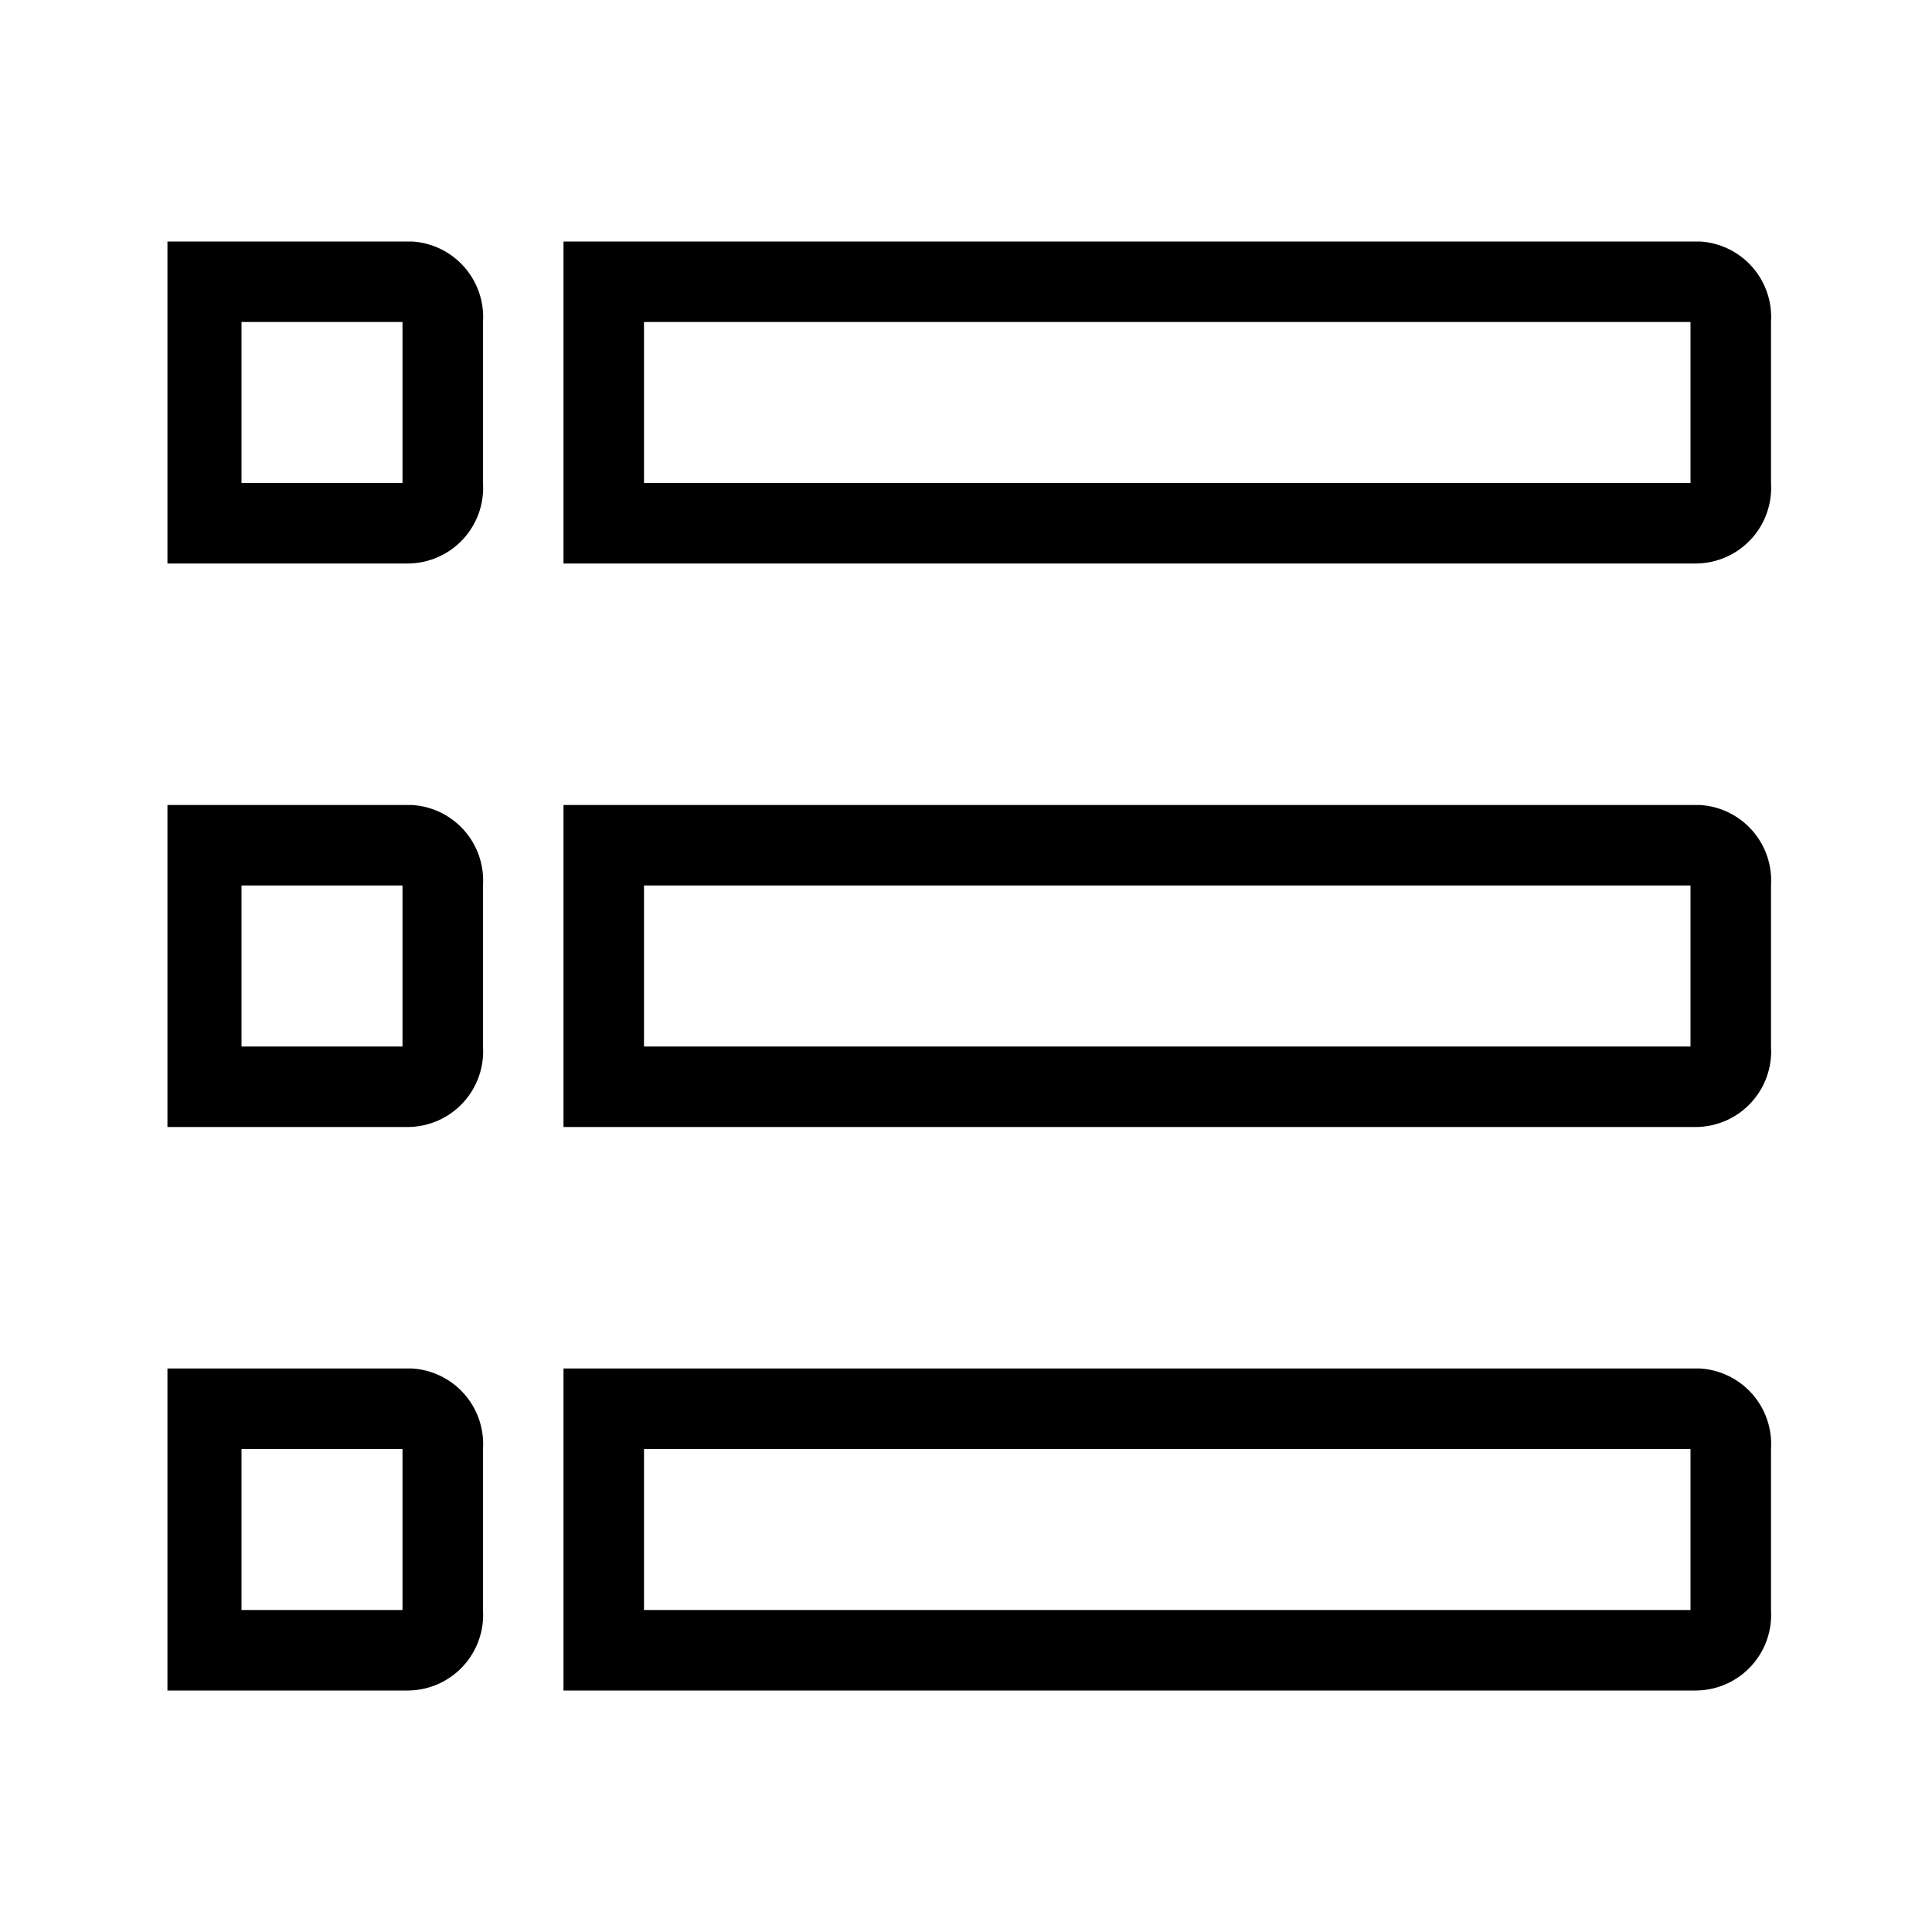
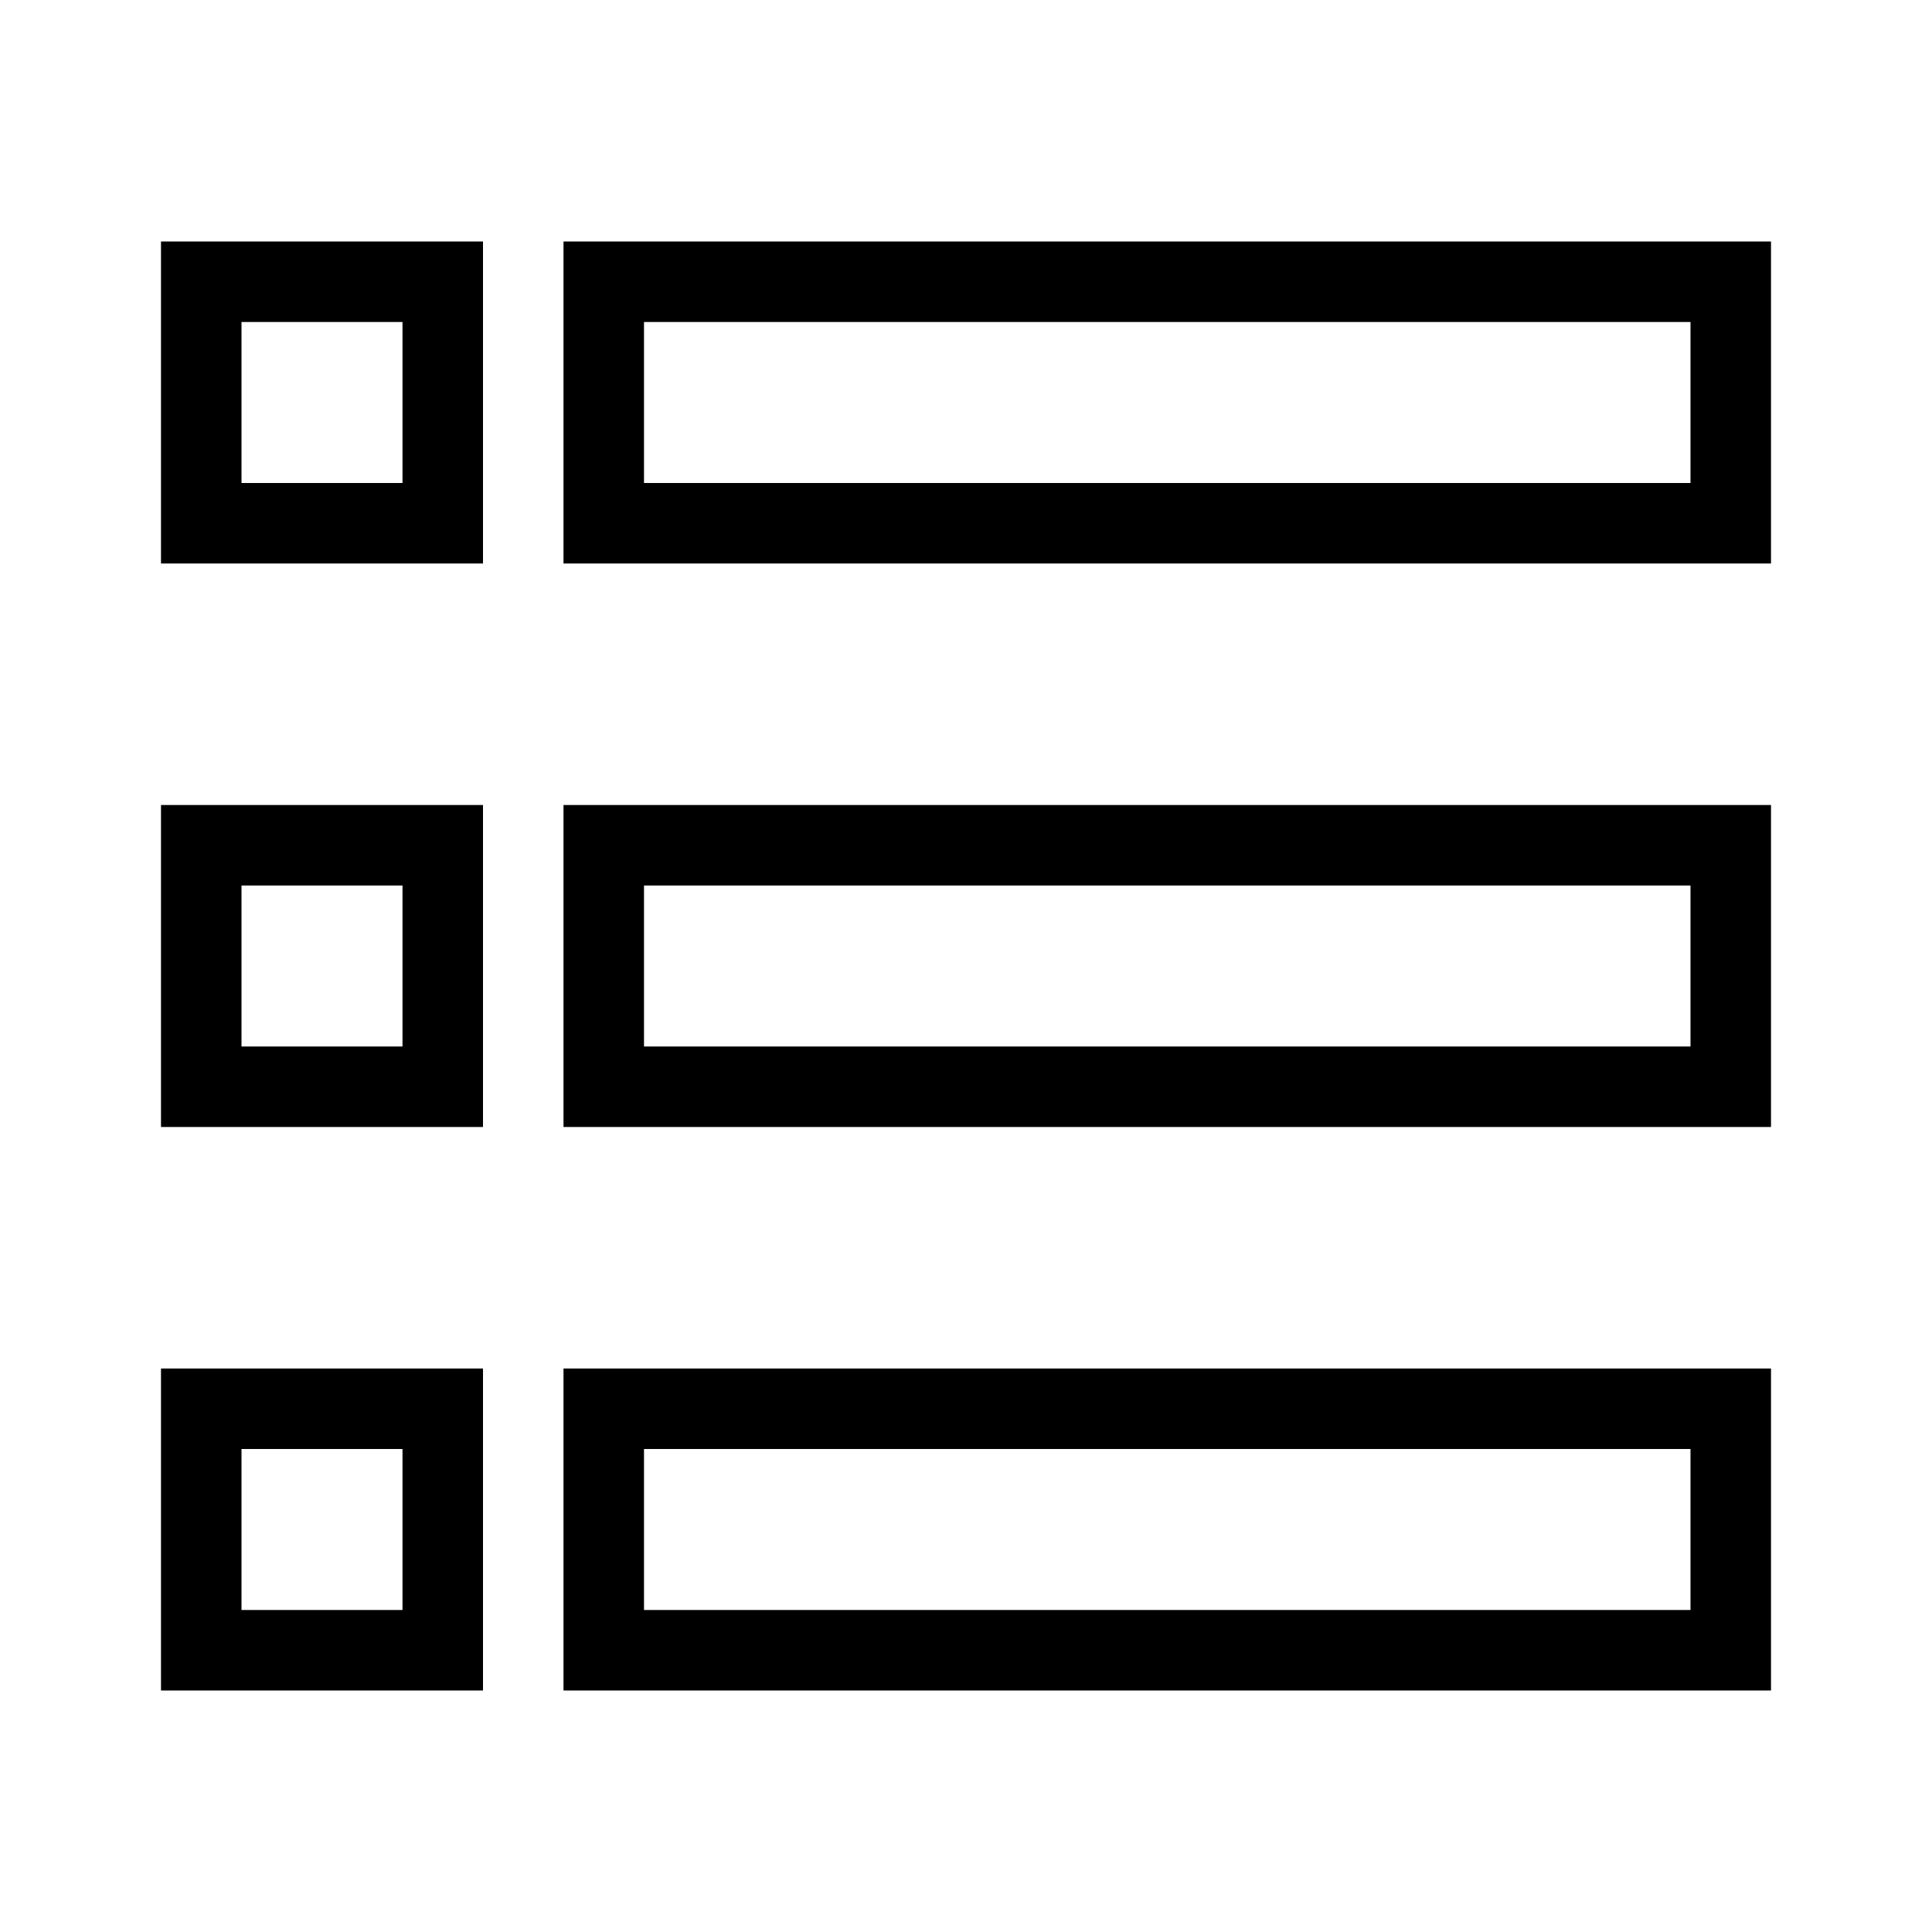
<svg xmlns="http://www.w3.org/2000/svg" width="24" height="24" viewBox="0 0 24 24">
-   <path d="M5.08,10h-3v4h3A.94.94,0,0,0,6,13V11a.94.94,0,0,0-.88-1ZM5,13H3V11H5Z" />
-   <path d="M5.08,3h-3V7h3A.94.94,0,0,0,6,6V4a.94.94,0,0,0-.88-1ZM5,6H3V4H5Z" />
-   <path d="M5.08,17h-3v4h3A.94.94,0,0,0,6,20V18a.94.94,0,0,0-.88-1ZM5,20H3V18H5Z" />
-   <path d="M21,6H8V4H21Zm.08-3H7V7H21.08A.94.94,0,0,0,22,6V4a.94.94,0,0,0-.88-1Z" />
-   <path d="M21,20H8V18H21Zm.08-3H7v4H21.08A.94.94,0,0,0,22,20V18a.94.94,0,0,0-.88-1Z" />
-   <path d="M21.08,10H7v4H21.08A.94.94,0,0,0,22,13V11a.94.94,0,0,0-.88-1ZM21,13H8V11H21Z" />
+   <path d="M2,3V7H6V3ZM5,6H3V4H5Z" />
+   <path d="M7,3V7H22V3ZM21,6H8V4H21Z" />
+   <path d="M2,10v4H6V10Zm3,3H3V11H5Z" />
+   <path d="M7,10v4H22V10Zm14,3H8V11H21Z" />
+   <path d="M2,17v4H6V17Zm3,3H3V18H5Z" />
+   <path d="M7,17v4H22V17Zm14,3H8V18H21Z" />
</svg>
